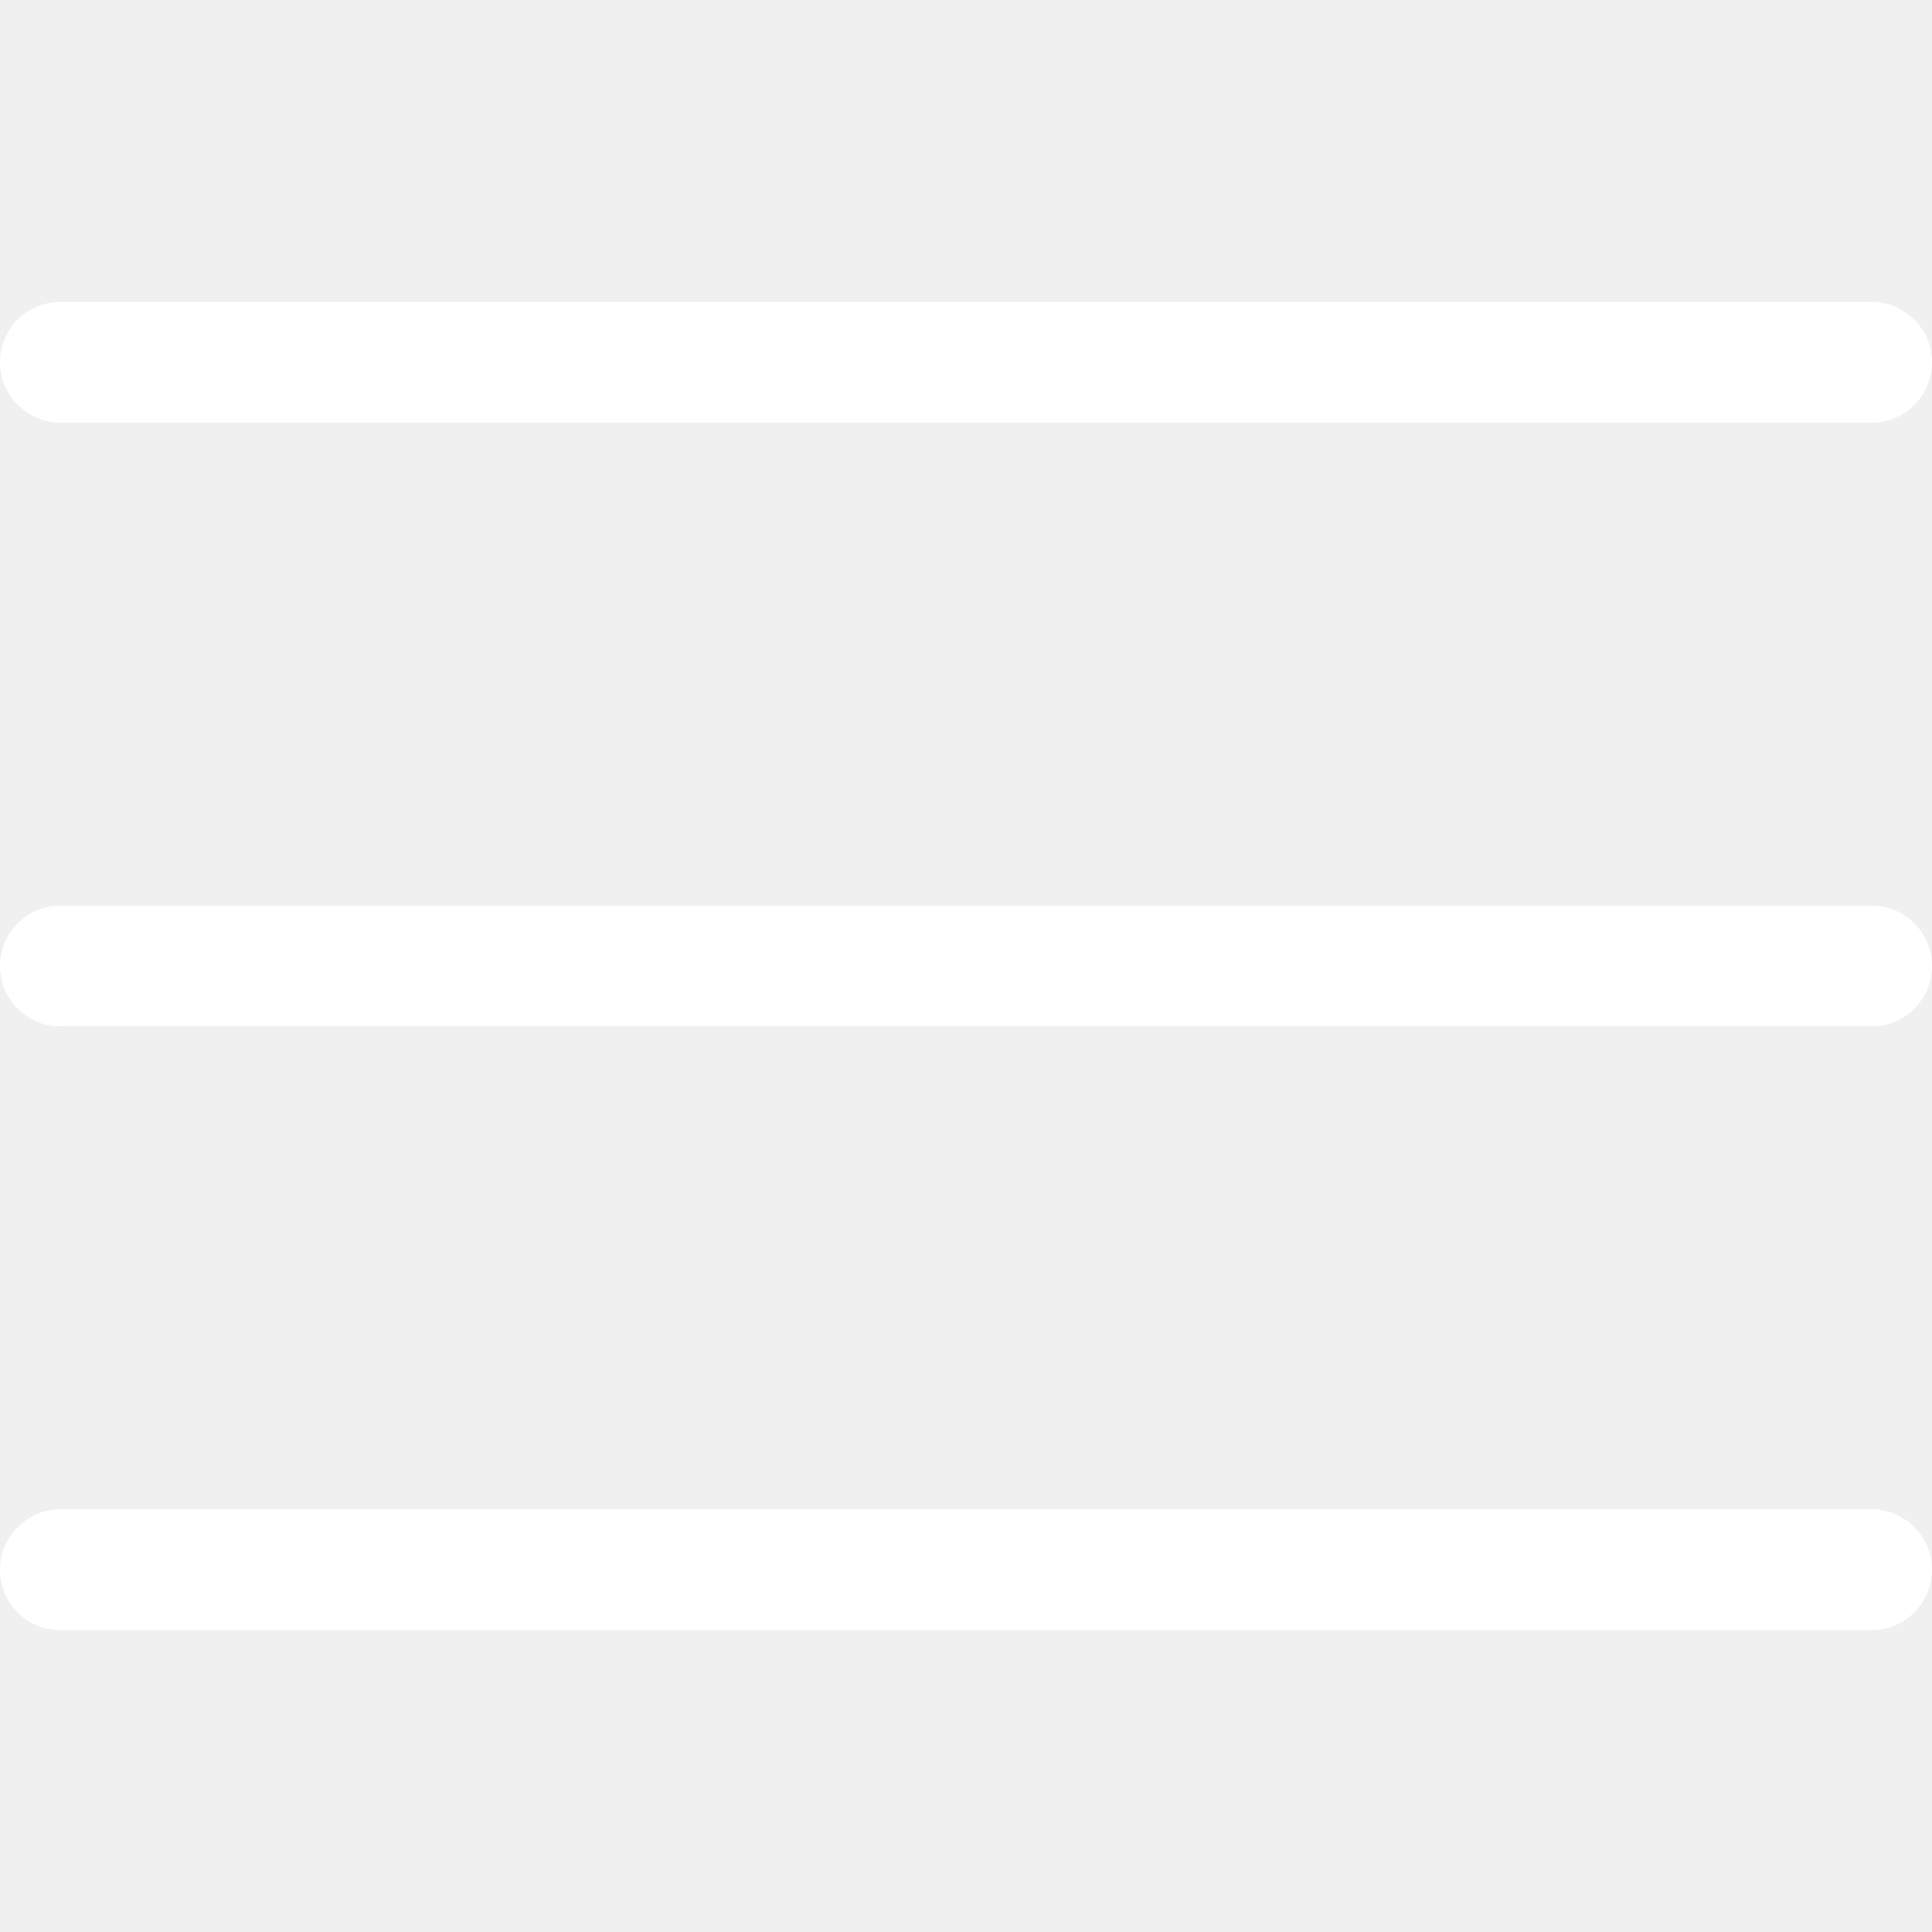
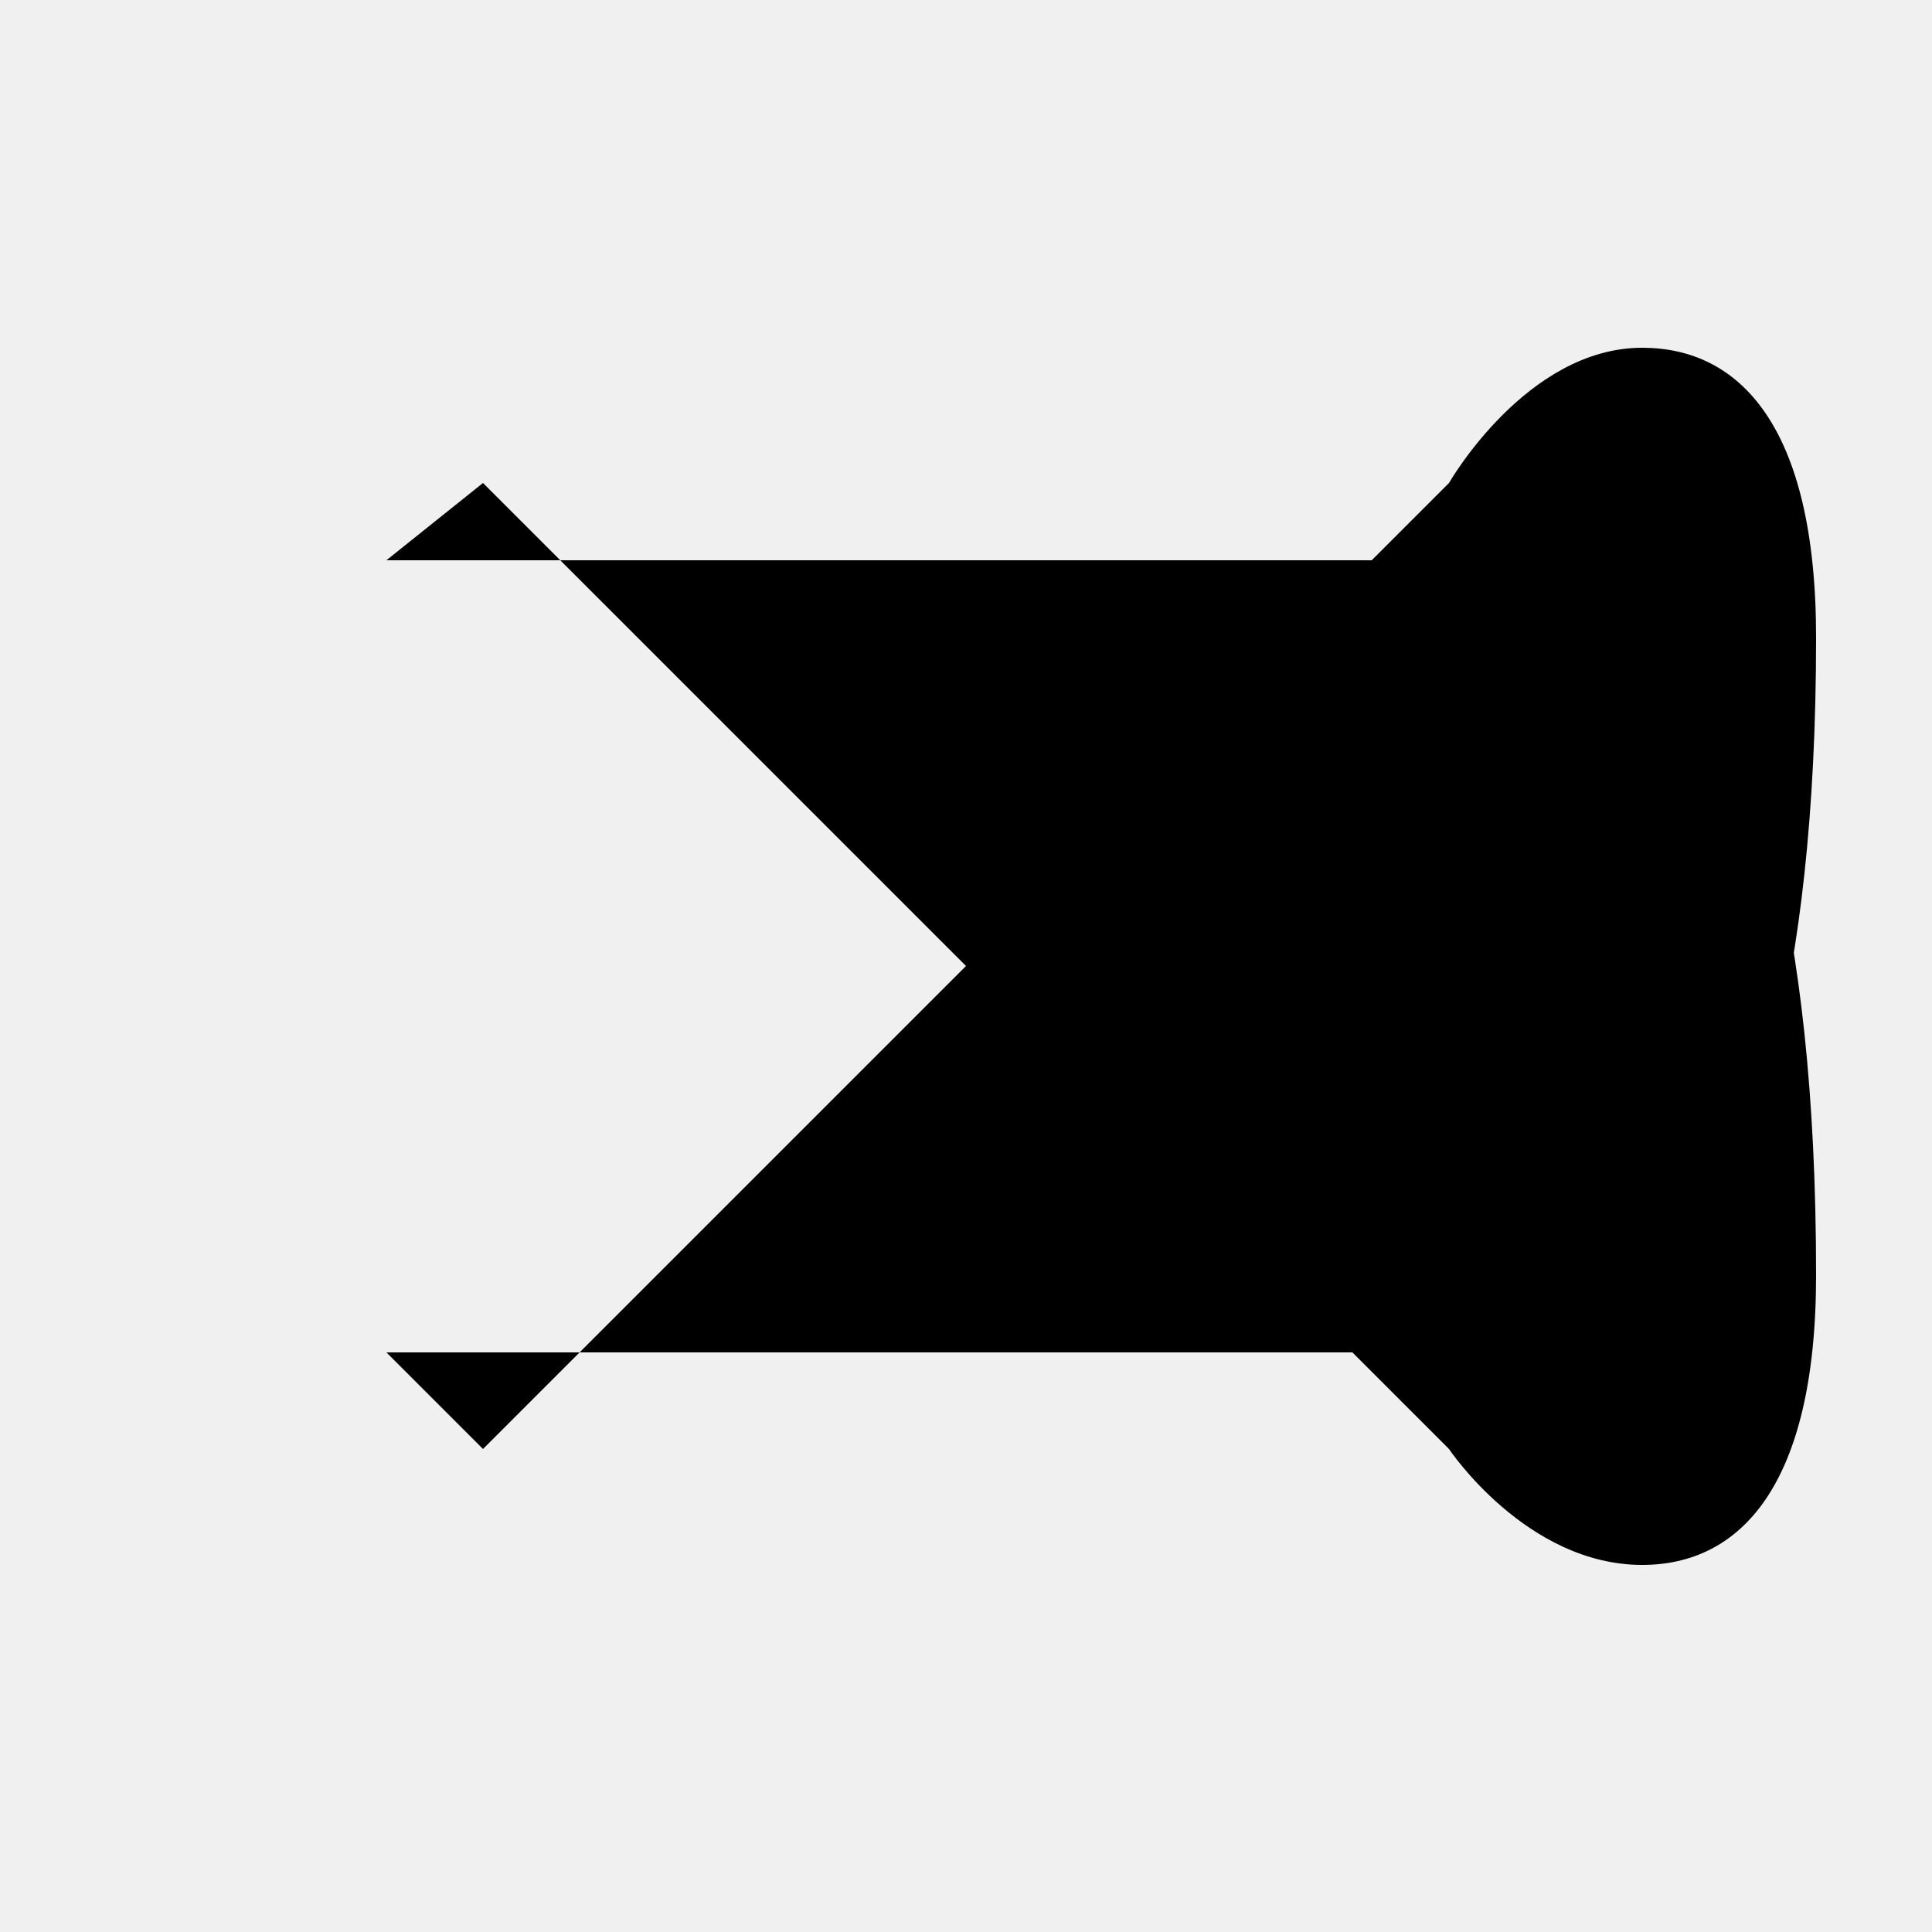
- <svg xmlns="http://www.w3.org/2000/svg" viewBox="0 0 384.97 384.97" style="enable-background:new 0 0 384.97 384.97" xml:space="preserve">
-   <path fill="#fff" d="M12.03 84.212h360.909c6.641 0 12.03-5.39 12.03-12.03 0-6.641-5.39-12.03-12.03-12.03H12.03C5.39 60.152 0 65.541 0 72.182c0 6.641 5.39 12.03 12.03 12.03zm360.909 96.243H12.03c-6.641 0-12.03 5.39-12.03 12.03s5.39 12.03 12.03 12.03h360.909c6.641 0 12.03-5.39 12.03-12.03s-5.389-12.03-12.03-12.03zm0 120.303H12.03c-6.641 0-12.03 5.39-12.03 12.03 0 6.641 5.39 12.03 12.03 12.03h360.909c6.641 0 12.03-5.39 12.03-12.03.001-6.641-5.389-12.03-12.03-12.03z" />
+ <svg width="100%" class="navicon-s" viewBox="0 0 100 100">
+   <path class="l0 l1" d="M 20,29 H 80 C 80,29 94,28 94,66 94,77 90,81 85,81 79,81 75,75 75,75 L 25,25 " />
+   <path class="l0 l2" d="M 20,50 H 80" />
+   <path class="l0 l3" d="M 20,70 H 80 C 80,70 94,70 94 ,33 94 ,22  90 ,18 85 ,18 79,18 75,25 75,25 L 25,75" />
</svg>
